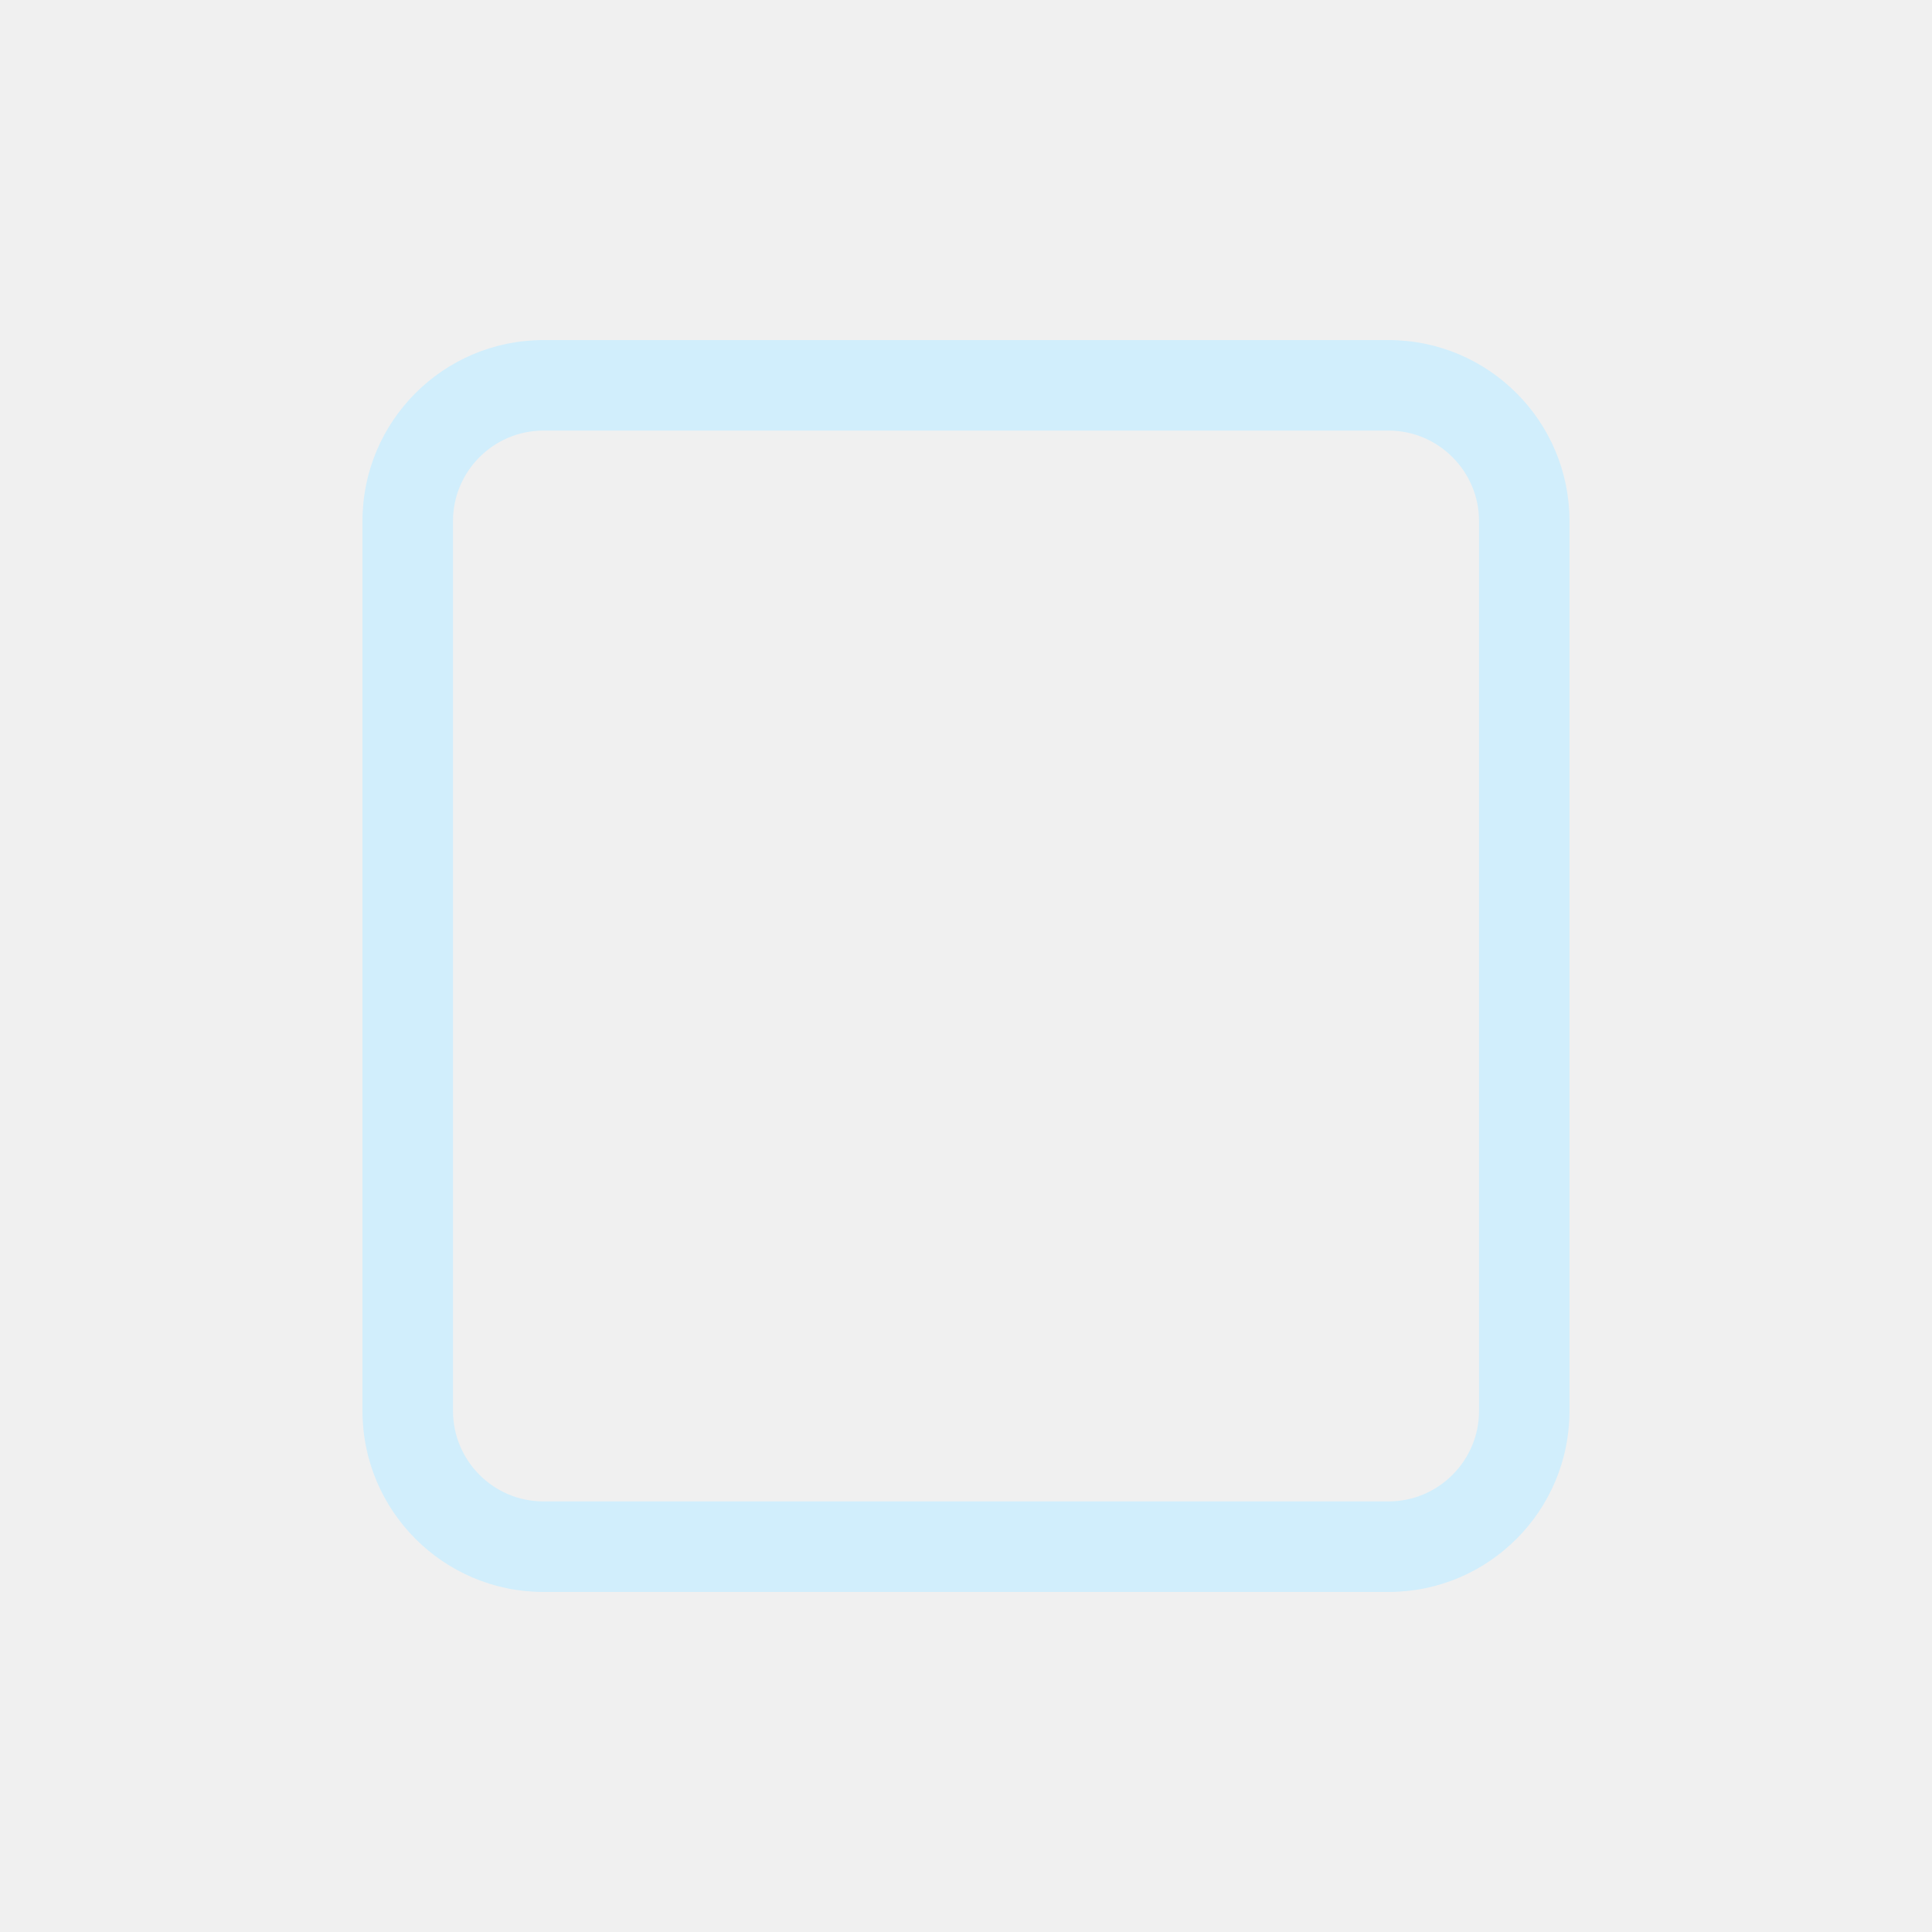
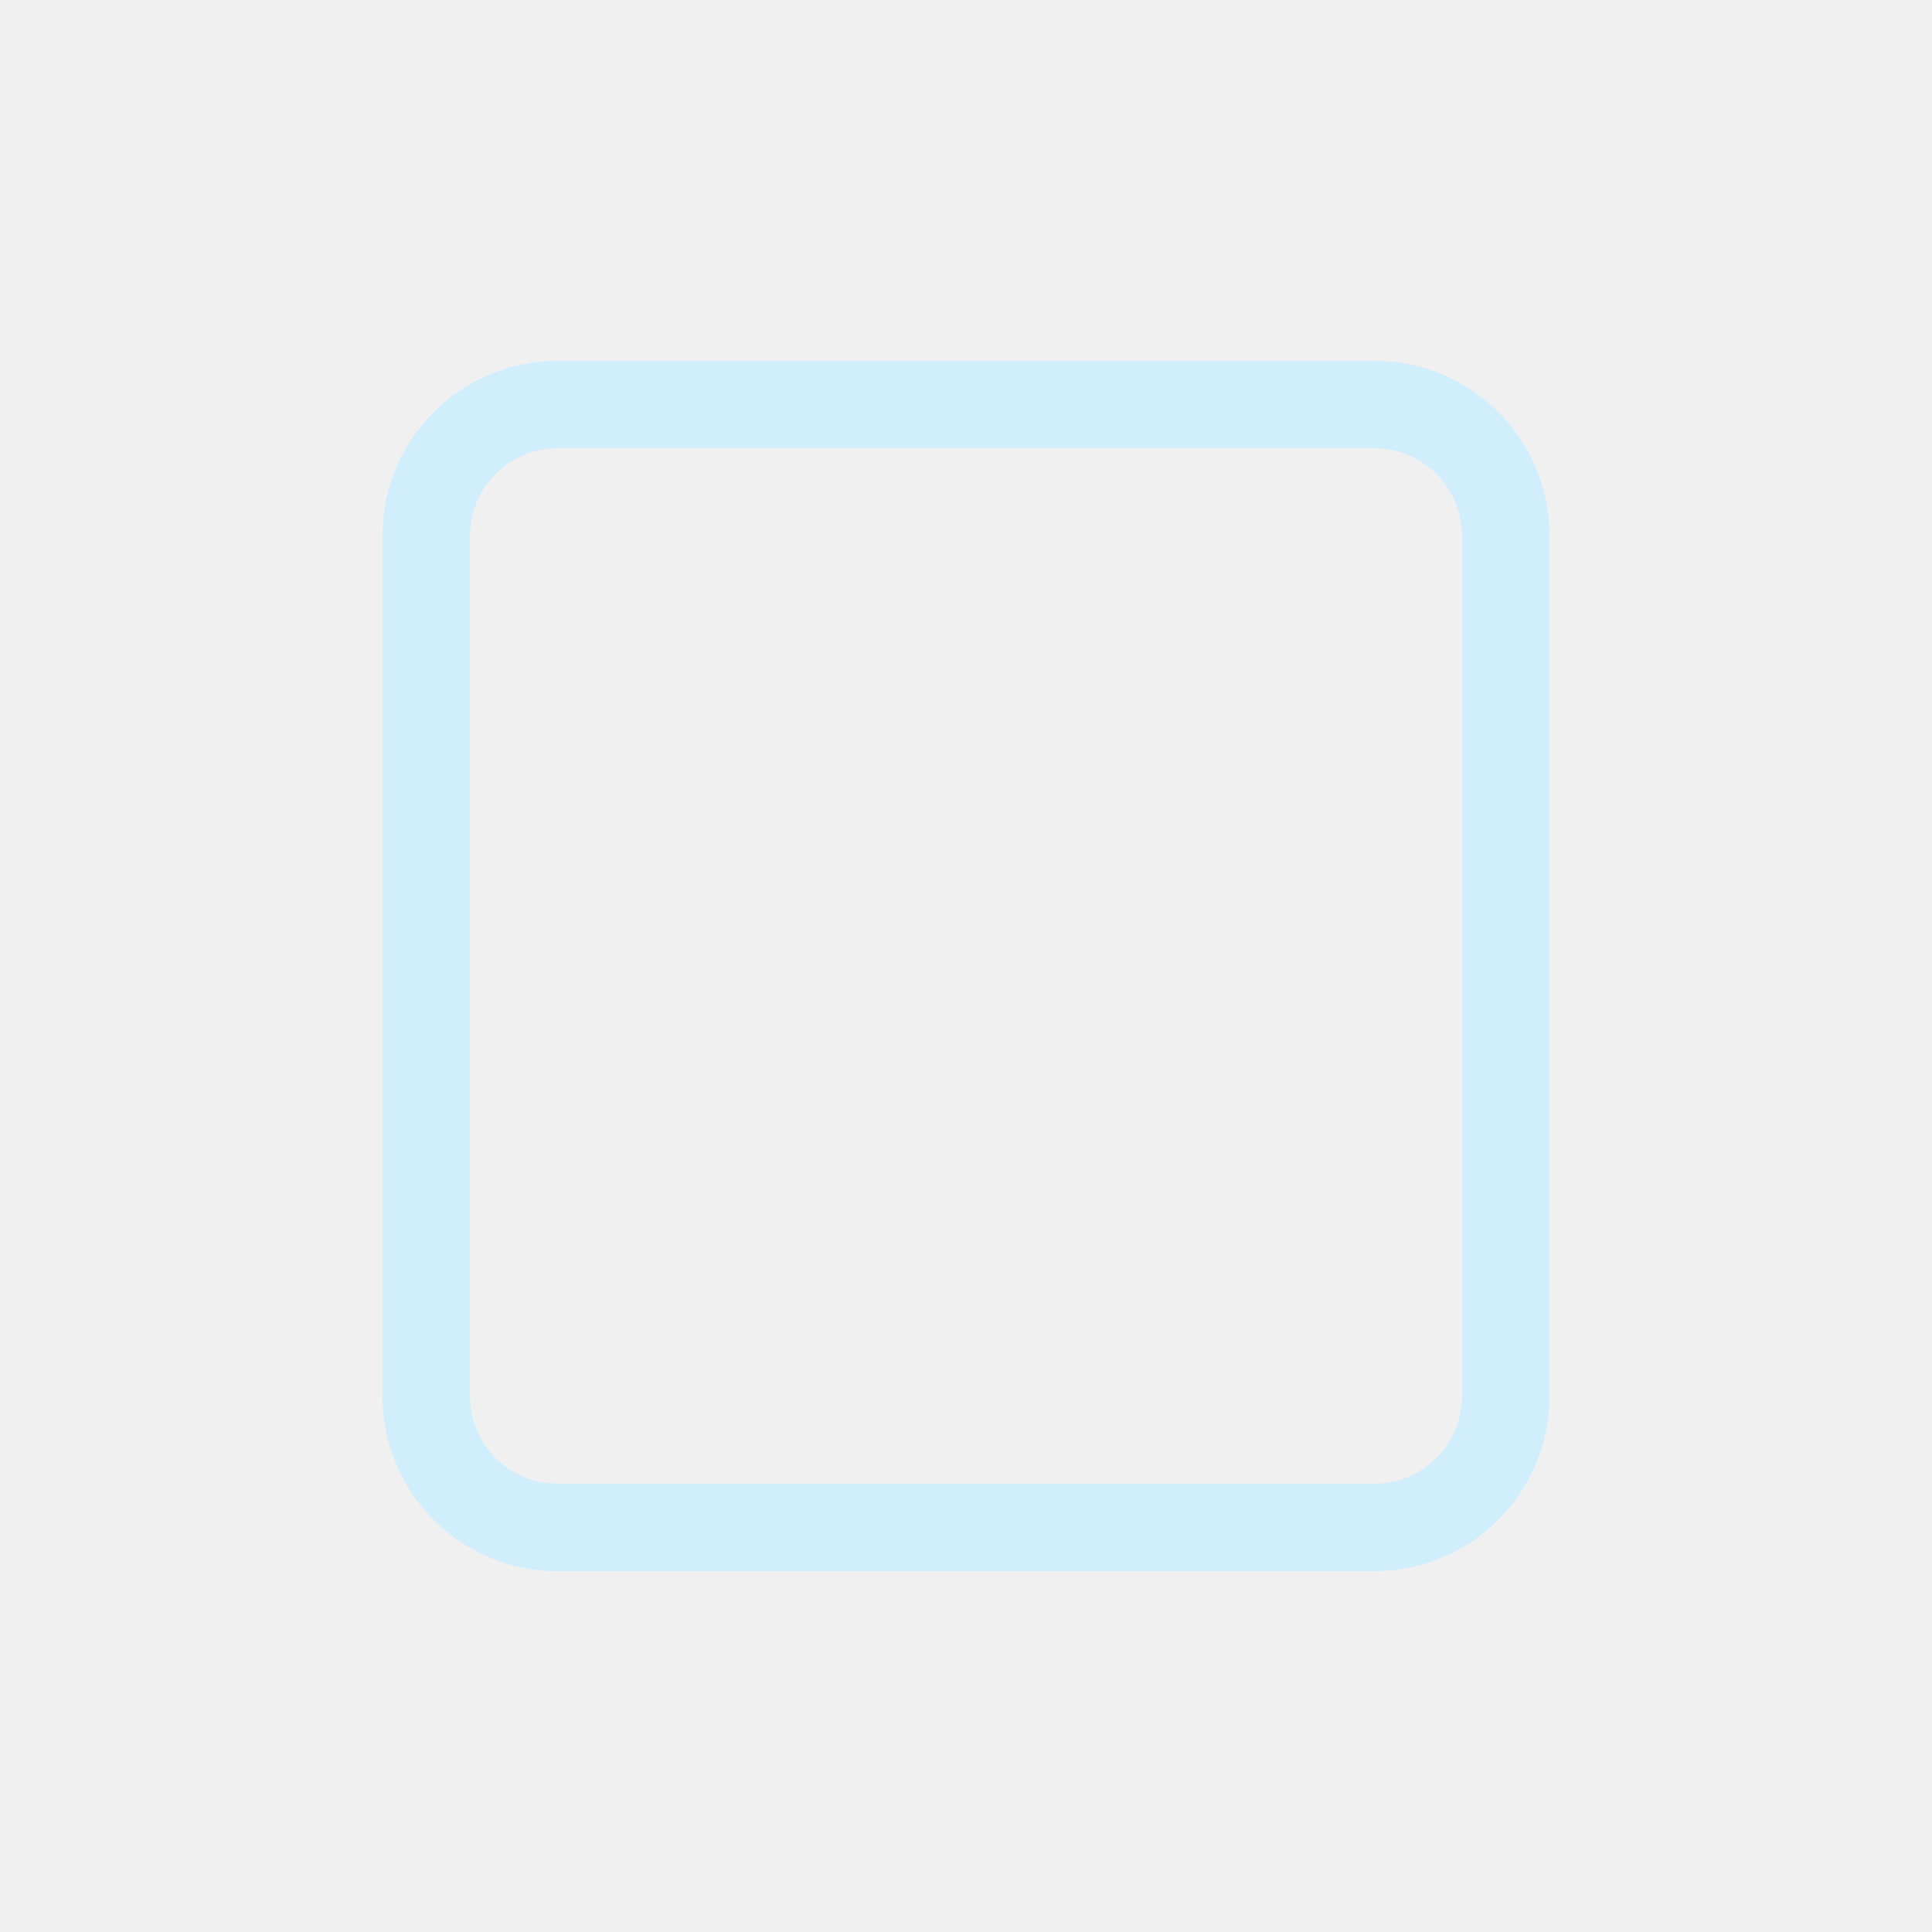
- <svg xmlns="http://www.w3.org/2000/svg" version="1.1" id="Layer_1" x="0px" y="0px" width="60px" height="60px" viewBox="0 0 60 60" enable-background="new 0 0 60 60" xml:space="preserve">
-   <path display="none" fill="#FFFFFF" d="M45.933,43.746c0,1.55-1.265,2.811-2.812,2.811H16.88c-1.55,0-2.811-1.261-2.811-2.811  V16.112c0-1.55,1.26-2.811,2.811-2.811h23.646c1.052-0.913,2.15-1.836,3.291-2.764c-0.229-0.027-0.458-0.047-0.695-0.047H16.88  c-3.105,0-5.622,2.517-5.622,5.621v27.634c0,3.106,2.516,5.622,5.622,5.622h26.241c3.101,0,5.621-2.516,5.621-5.622V24.544  c-0.954,1.248-1.893,2.519-2.81,3.808V43.746z M57.889,5c-13.181,8.082-22.744,18.277-27.042,23.395l-10.523-8.247l-4.648,3.747  L33.859,42.39C36.99,34.371,46.9,18.705,59.003,7.573L57.889,5z" />
+ <svg xmlns="http://www.w3.org/2000/svg" version="1.1" id="Layer_1" x="0px" y="0px" width="40px" height="40px" viewBox="10 10 40 40" enable-background="new 10 10 40 40" xml:space="preserve">
  <g>
-     <path fill="#D1EEFC" d="M43.121,10.561c3.104,0,5.621,2.519,5.621,5.621v27.635c0,3.104-2.517,5.623-5.621,5.623H16.879   c-3.105,0-5.622-2.52-5.622-5.623V16.182c0-3.103,2.516-5.621,5.622-5.621H43.121 M43.121,13.372H16.879   c-1.55,0-2.811,1.261-2.811,2.81v27.635c0,1.551,1.26,2.811,2.811,2.811h26.242c1.547,0,2.812-1.26,2.812-2.811V16.182   C45.933,14.633,44.668,13.372,43.121,13.372L43.121,13.372z" />
+     <path fill="#D1EEFC" d="M38.458,17.47c2.001,0,3.623,1.624,3.623,3.623v17.813c0,2.001-1.622,3.624-3.623,3.624H21.543   c-2.001,0-3.624-1.624-3.624-3.624V21.093c0-2,1.621-3.623,3.624-3.623H38.458 M38.458,19.281H21.543   c-0.999,0-1.812,0.812-1.812,1.812v17.813c0,0.999,0.812,1.812,1.812,1.812h16.915c0.998,0,1.812-0.812,1.812-1.812V21.093   C40.271,20.094,39.456,19.281,38.458,19.281L38.458,19.281z" />
  </g>
-   <g display="none">
-     <g display="inline">
-       <path fill="#EDF5F9" d="M7.571,18.075c0-3.828,3.101-6.929,6.927-6.929l0,0v2.721c-2.322,0.004-4.202,1.886-4.207,4.208l0,0h0    H7.571L7.571,18.075z" />
-     </g>
-     <g display="inline">
-       <polygon fill="#EDF5F9" points="7.571,25.73 7.571,20.161 10.291,20.161 10.291,25.73 7.571,25.73   " />
-     </g>
-     <g display="inline">
-       <polygon fill="#EDF5F9" points="7.57,32.998 7.57,27.432 10.291,27.432 10.291,32.998 7.57,32.998   " />
-     </g>
-     <g display="inline">
-       <polygon fill="#EDF5F9" points="7.571,40.42 7.571,34.854 10.291,34.854 10.291,40.42 7.571,40.42   " />
-     </g>
-     <g display="inline">
-       <polygon fill="#EDF5F9" points="43.139,25.73 43.139,20.161 45.861,20.161 45.861,25.73 43.139,25.73   " />
-     </g>
-     <g display="inline">
-       <polygon fill="#EDF5F9" points="43.139,32.998 43.139,27.432 45.861,27.432 45.861,32.998 43.139,32.998   " />
-     </g>
-     <g display="inline">
-       <polygon fill="#EDF5F9" points="43.139,40.42 43.139,34.854 45.861,34.854 45.861,40.42 43.139,40.42   " />
-     </g>
-     <g display="inline">
-       <polygon fill="#EDF5F9" points="31.199,49.361 31.199,46.641 36.768,46.641 36.768,49.361 31.199,49.361   " />
-     </g>
-     <g display="inline">
-       <polygon fill="#EDF5F9" points="23.931,49.361 23.931,46.641 29.498,46.641 29.498,49.361 23.931,49.361   " />
-     </g>
-     <g display="inline">
-       <polygon fill="#EDF5F9" points="16.509,49.361 16.509,46.641 22.077,46.641 22.077,49.361 16.509,49.361   " />
-     </g>
-     <g display="inline">
-       <polygon fill="#EDF5F9" points="31.199,13.866 31.199,11.146 36.768,11.146 36.768,13.866 31.199,13.866   " />
-     </g>
-     <g display="inline">
-       <polygon fill="#EDF5F9" points="23.931,13.866 23.931,11.146 29.498,11.146 29.498,13.866 23.931,13.866   " />
-     </g>
-     <g display="inline">
-       <polygon fill="#EDF5F9" points="16.509,13.866 16.509,11.146 22.077,11.146 22.077,13.866 16.509,13.866   " />
-     </g>
-     <g display="inline">
-       <path fill="#EDF5F9" d="M7.57,42.344h2.721c0.003,2.322,1.884,4.201,4.207,4.205l0,0v0.004v2.717    C10.672,49.27,7.571,46.168,7.57,42.344L7.57,42.344z" />
-     </g>
-     <g display="inline">
-       <path fill="#EDF5F9" d="M38.855,46.549c2.324-0.004,4.203-1.883,4.207-4.205l0,0h2.721c0,3.828-3.1,6.926-6.928,6.926l0,0V46.549    L38.855,46.549z" />
-     </g>
-     <g display="inline">
-       <path fill="#EDF5F9" d="M43.062,18.075c-0.004-2.322-1.883-4.204-4.207-4.208l0,0v-2.721c3.828,0,6.928,3.102,6.928,6.929l0,0    H43.062L43.062,18.075z" />
-     </g>
-   </g>
-   <path display="none" fill="#FFFFFF" d="M10.294,20.165H7.57v5.567h2.724V20.165z M10.291,27.434H7.57V33h2.721V27.434z   M10.291,34.854H7.573v5.568h2.718V34.854z M29.498,11.149h-5.564v2.721h5.564V11.149z M36.77,13.472v-2.322h-5.568v2.721h5.104  C36.461,13.738,36.615,13.606,36.77,13.472z M14.499,13.871v-2.721c-3.827,0-6.925,3.102-6.928,6.929h2.724  C10.298,15.753,12.176,13.874,14.499,13.871z M22.077,11.149h-5.565v2.721h5.565V11.149z M10.291,42.344H7.573  c0,3.828,3.099,6.93,6.925,6.93v-2.721C12.176,46.549,10.298,44.666,10.291,42.344z M43.143,40.422h2.721v-5.568h-2.721V40.422z   M43.143,33h2.721v-5.566h-2.721V33z M43.449,25.732h2.414v-3.107C45.049,23.643,44.242,24.68,43.449,25.732z M23.934,49.361h5.564  v-2.721h-5.564V49.361z M16.512,49.361h5.565v-2.721h-5.565V49.361z M31.201,49.361h5.568v-2.721h-5.568V49.361z M38.855,46.553  v2.721c3.828,0,6.93-3.102,6.93-6.926h-2.721C43.061,44.672,41.18,46.549,38.855,46.553z M52.918,6  C40.16,13.823,30.901,23.692,26.744,28.645l-10.19-7.981l-4.497,3.626l17.604,17.903C32.689,34.432,42.285,19.266,54,8.49L52.918,6z  " />
+   <path display="none" fill="#FFFFFF" d="M40.245,38.907c0,0.998-0.815,1.812-1.812,1.812H21.518c-0.999,0-1.812-0.813-1.812-1.812  V21.094c0-0.999,0.812-1.812,1.812-1.812h15.241c0.679-0.588,1.386-1.183,2.121-1.781c-0.146-0.018-0.294-0.031-0.447-0.031H21.518  c-2.002,0-3.624,1.623-3.624,3.624v17.813c0,2.002,1.622,3.623,3.624,3.623h16.915c1.999,0,3.622-1.621,3.622-3.623V26.529  c-0.613,0.804-1.219,1.624-1.811,2.455L40.245,38.907L40.245,38.907z M47.95,13.932c-8.495,5.209-14.659,11.781-17.429,15.08  l-6.784-5.316l-2.996,2.416l11.722,11.922c2.018-5.169,8.405-15.268,16.207-22.443L47.95,13.932z" />
+   <polygon id="x-mark-icon" display="none" fill="#FFFFFF" points="42.541,38.166 34.385,30.01 42.541,21.852 38.154,17.469   30,25.625 21.844,17.471 17.458,21.853 25.617,30.01 17.46,38.168 21.842,42.553 30.001,34.394 38.16,42.552 " />
</svg>
